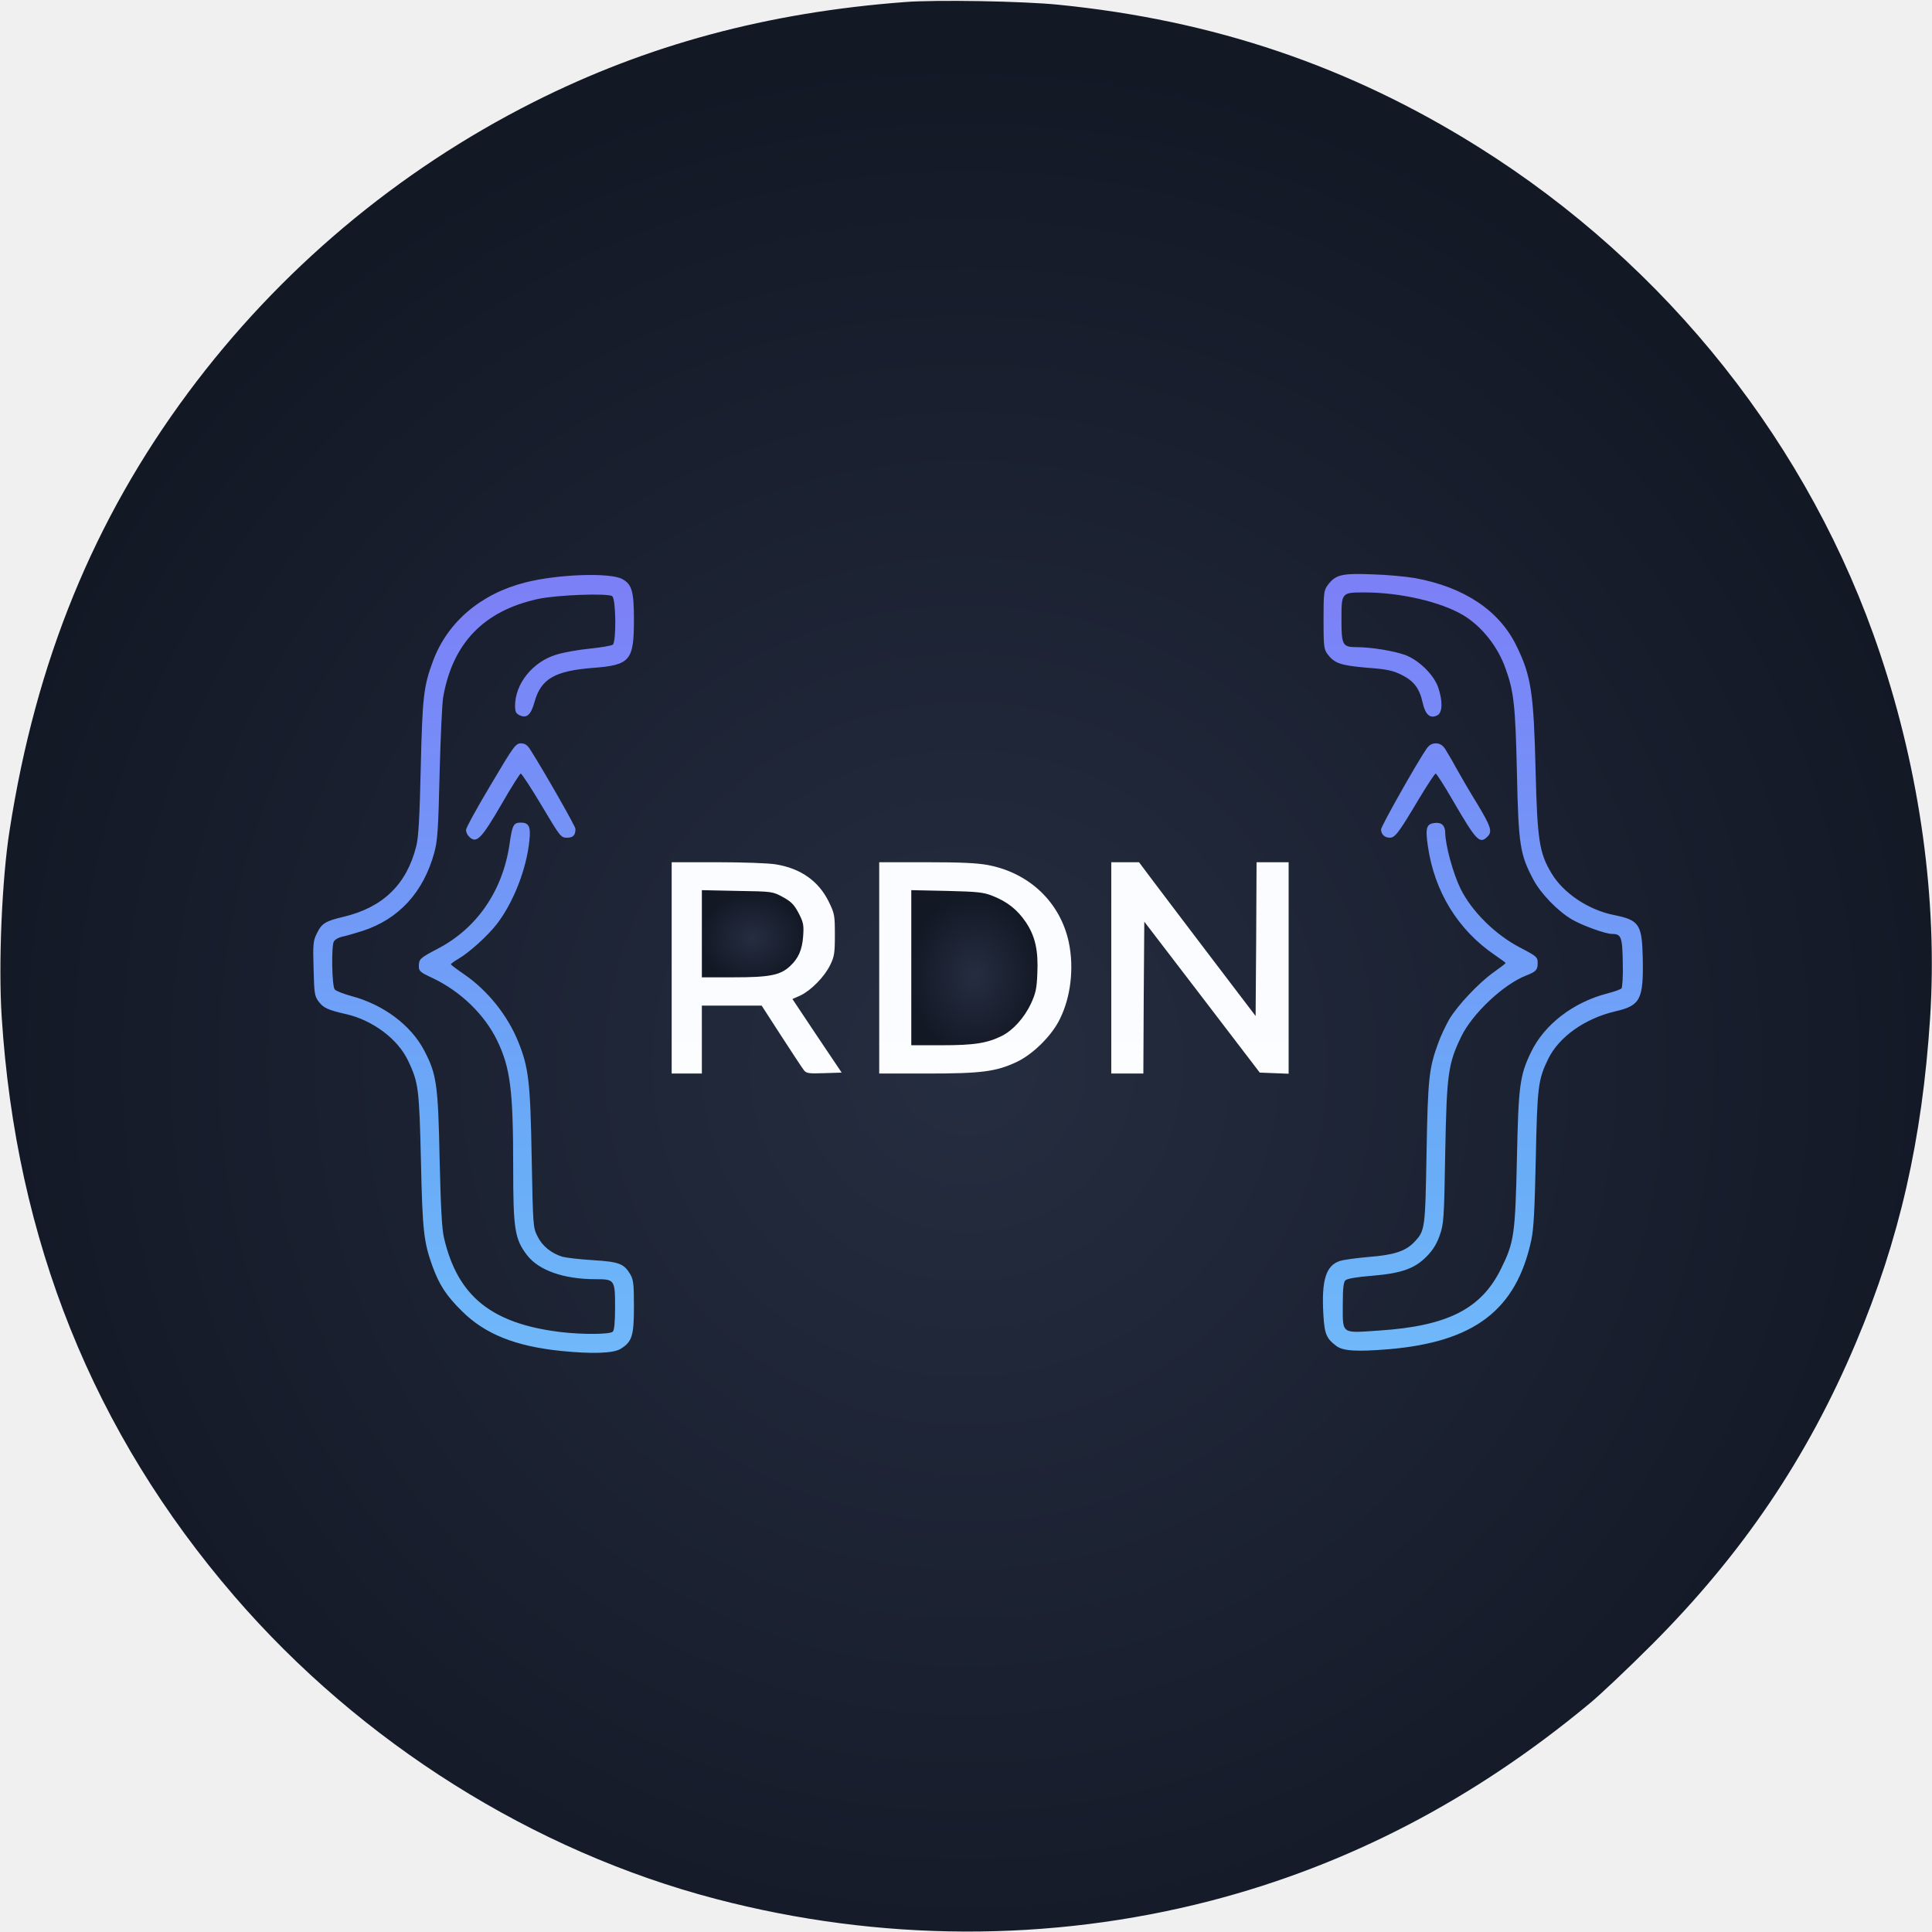
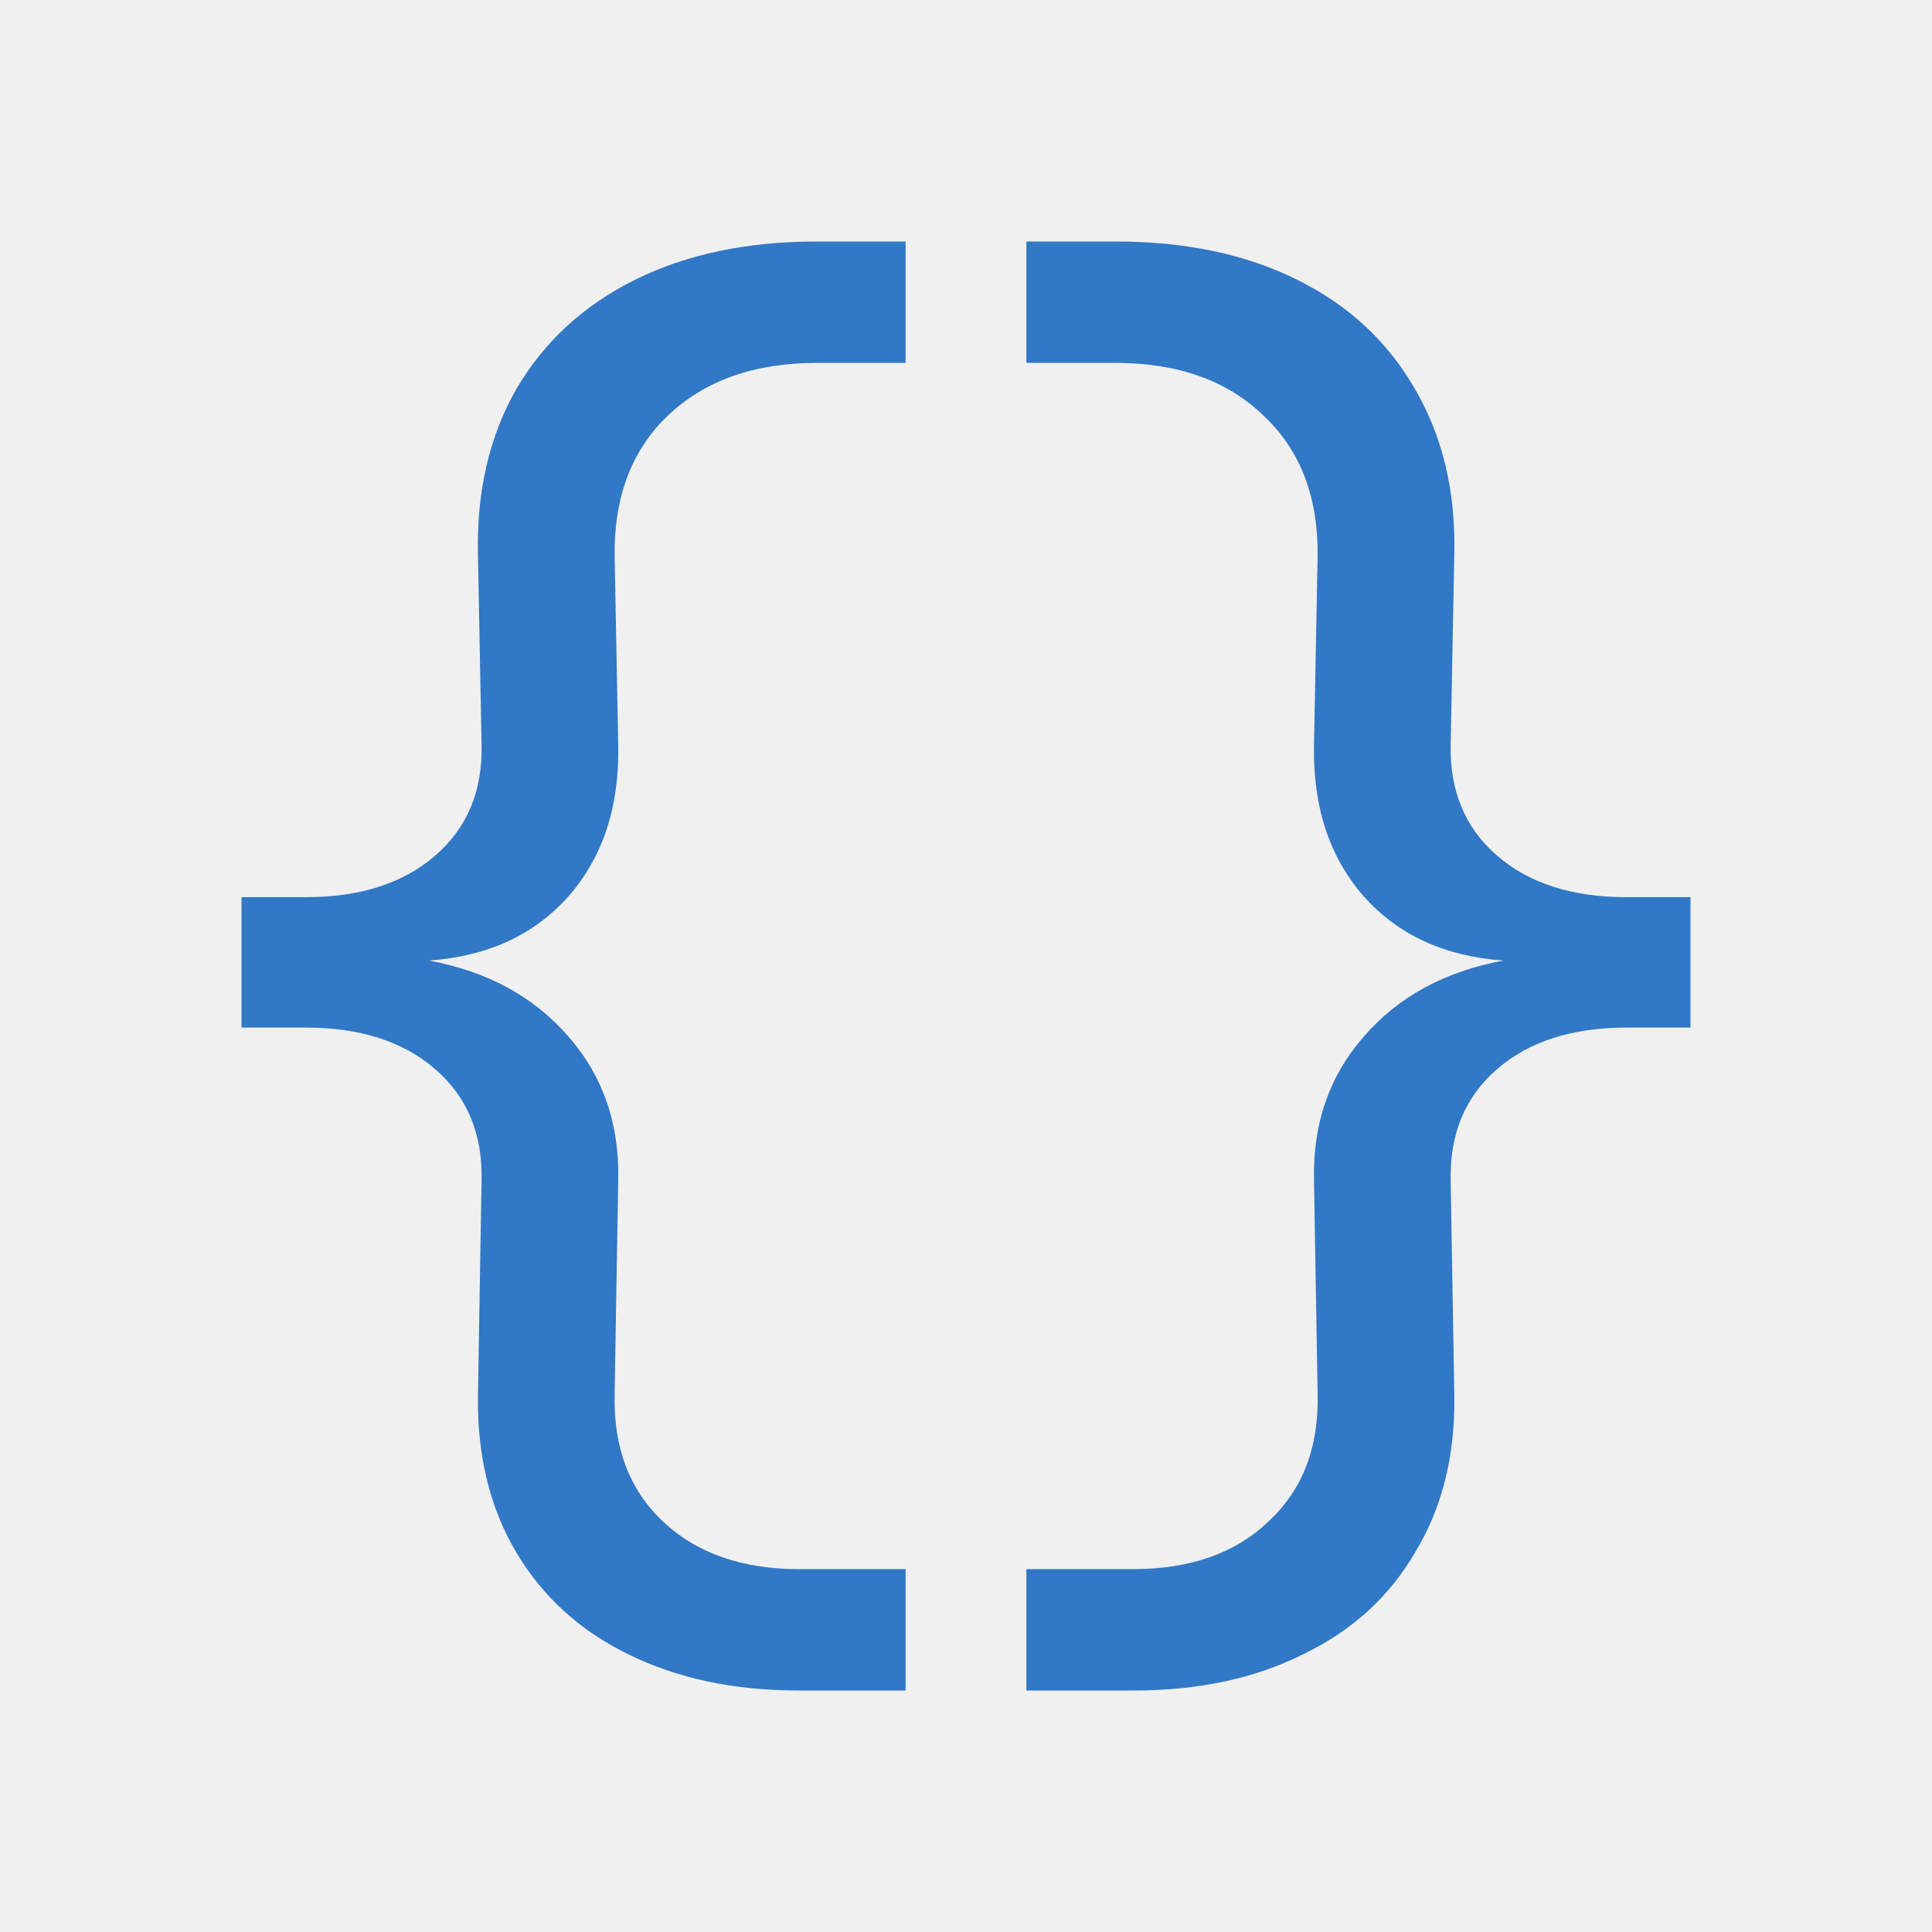
- <svg xmlns="http://www.w3.org/2000/svg" version="1.0" width="16" height="16" viewBox="0 0 1024 1024" preserveAspectRatio="xMidYMid meet">
-   <defs>
-     <radialGradient id="bgGrad" cx="50%" cy="45%" r="52%">
-       <stop offset="0%" stop-color="#252d40" />
-       <stop offset="100%" stop-color="#131825" />
-     </radialGradient>
-     <linearGradient id="braceGrad" x1="0" y1="0" x2="0" y2="1">
-       <stop offset="0%" stop-color="#7ad4ff" />
-       <stop offset="40%" stop-color="#6aabf7" />
-       <stop offset="100%" stop-color="#8b5cf6" />
-     </linearGradient>
-     <filter id="neonGlow" x="-15%" y="-15%" width="130%" height="130%">
-       <feGaussianBlur in="SourceGraphic" stdDeviation="12" result="blur1" />
-       <feGaussianBlur in="SourceGraphic" stdDeviation="25" result="blur2" />
-       <feGaussianBlur in="SourceGraphic" stdDeviation="4" result="blur3" />
-       <feMerge>
-         <feMergeNode in="blur2" />
-         <feMergeNode in="blur1" />
-         <feMergeNode in="blur3" />
-         <feMergeNode in="SourceGraphic" />
-       </feMerge>
-     </filter>
-     <filter id="circleShadow" x="-5%" y="-3%" width="110%" height="110%">
-       <feDropShadow dx="0" dy="2" stdDeviation="6" flood-color="#000" flood-opacity="0.3" />
-     </filter>
-   </defs>
-   <g transform="translate(0,1024) scale(0.1,-0.1)">
-     <circle cx="5120" cy="5100" r="4450" fill="url(#braceGrad)" filter="url(#neonGlow)" />
-   </g>
-   <rect x="340" y="440" width="345" height="150" rx="8" fill="#ffffff" opacity="0.97" />
-   <g transform="translate(0,1024) scale(0.1,-0.1)" fill="url(#bgGrad)" stroke="none">
-     <path d="M4795 10229 c-729 -55 -1366 -227 -1967 -530 -722 -364 -1350 -893 -1830 -1539 -502 -676 -808 -1425 -947 -2320 -41 -257 -60 -714 -42 -990 76 -1185 485 -2202 1233 -3070 670 -777 1585 -1352 2553 -1605 868 -227 1769 -230 2620 -10 729 189 1396 536 2010 1046 55 45 204 186 331 313 480 481 824 990 1081 1600 231 547 351 1076 393 1721 40 623 -53 1297 -265 1930 -368 1101 -1128 2059 -2131 2687 -683 428 -1402 671 -2225 753 -187 19 -650 27 -814 14z m-1497 -3058 c51 -28 62 -64 62 -216 0 -217 -20 -240 -218 -255 -202 -16 -275 -58 -309 -181 -19 -68 -41 -88 -79 -70 -19 9 -24 18 -24 50 0 117 93 233 218 271 37 12 117 26 177 32 61 6 116 16 123 21 19 15 17 241 -3 257 -21 17 -295 7 -395 -15 -286 -63 -451 -234 -501 -520 -6 -33 -14 -215 -19 -405 -7 -300 -11 -355 -28 -419 -58 -211 -188 -352 -380 -415 -42 -13 -92 -28 -110 -31 -18 -4 -37 -15 -43 -26 -13 -26 -10 -234 5 -253 6 -8 47 -24 91 -36 168 -45 313 -154 383 -287 66 -126 74 -179 82 -573 6 -256 12 -373 23 -420 72 -310 251 -455 617 -500 117 -14 263 -13 278 2 8 8 12 51 12 129 0 146 -2 149 -103 149 -170 0 -302 47 -364 128 -65 85 -73 138 -73 466 0 409 -15 526 -85 671 -67 138 -193 260 -342 331 -65 30 -73 37 -73 62 0 39 6 44 97 92 210 108 348 308 384 558 14 99 21 112 59 112 43 0 54 -21 46 -94 -15 -152 -85 -330 -173 -444 -48 -62 -146 -151 -205 -185 -21 -12 -38 -25 -38 -28 0 -3 32 -27 70 -53 125 -86 230 -217 287 -358 55 -136 64 -213 71 -613 7 -362 7 -371 31 -418 25 -51 73 -90 132 -108 19 -5 91 -14 161 -18 139 -9 164 -18 198 -74 17 -28 20 -51 20 -172 0 -157 -10 -187 -72 -225 -39 -23 -150 -27 -317 -10 -240 25 -400 89 -522 210 -83 82 -120 138 -157 239 -46 128 -53 188 -61 561 -9 381 -13 413 -68 528 -54 115 -188 215 -329 247 -97 22 -121 33 -147 69 -20 28 -22 45 -25 173 -4 128 -2 147 17 185 26 54 45 66 143 89 208 50 333 171 384 373 12 46 18 148 24 416 9 378 15 433 66 569 77 205 254 355 489 414 172 44 449 53 513 18z m4202 5 c261 -48 447 -172 538 -360 78 -159 91 -250 101 -661 9 -368 20 -437 84 -543 63 -106 196 -195 332 -222 134 -27 148 -49 152 -230 4 -218 -12 -250 -148 -281 -160 -38 -296 -135 -353 -251 -54 -111 -58 -147 -66 -528 -6 -277 -11 -373 -24 -434 -80 -369 -301 -538 -754 -577 -170 -14 -243 -10 -279 17 -53 40 -63 63 -69 169 -10 179 13 256 86 281 19 7 89 16 155 22 133 10 196 31 241 79 57 60 58 67 65 473 7 397 13 448 62 582 13 37 40 93 58 125 44 74 157 194 236 250 35 25 63 46 63 49 0 2 -26 21 -57 42 -195 133 -320 335 -355 577 -14 97 -8 118 36 123 36 5 56 -14 56 -52 1 -66 41 -214 81 -296 59 -120 185 -245 317 -313 88 -46 92 -50 92 -81 0 -37 -9 -46 -60 -66 -120 -46 -286 -202 -345 -324 -70 -145 -77 -197 -85 -616 -6 -358 -8 -378 -30 -440 -16 -45 -37 -78 -70 -111 -64 -64 -133 -88 -290 -101 -77 -6 -130 -15 -139 -24 -10 -9 -14 -42 -14 -129 0 -159 -11 -151 195 -137 361 24 539 115 643 326 70 141 76 180 85 586 8 384 15 439 74 562 71 148 224 266 407 313 35 9 68 21 73 26 5 5 9 66 7 136 -2 138 -8 153 -58 153 -33 0 -158 45 -212 77 -75 44 -166 138 -205 213 -70 132 -78 184 -86 565 -8 352 -16 429 -59 548 -41 119 -126 226 -225 286 -119 71 -334 121 -524 121 -122 0 -122 0 -122 -145 0 -134 6 -145 80 -145 78 0 199 -20 259 -42 73 -28 151 -105 174 -172 24 -72 23 -132 -4 -147 -38 -20 -64 2 -78 64 -17 78 -46 117 -112 150 -47 23 -76 30 -185 38 -138 12 -171 23 -208 72 -19 26 -21 42 -21 182 0 140 2 156 21 182 42 57 73 65 234 59 80 -2 183 -12 230 -20z m-4687 -913 c77 -122 237 -403 237 -416 0 -34 -12 -47 -45 -47 -32 0 -36 5 -134 170 -56 94 -106 170 -111 170 -4 0 -50 -72 -101 -161 -108 -186 -134 -213 -173 -173 -9 8 -16 24 -16 35 0 11 59 119 131 239 122 206 132 220 160 220 22 0 34 -8 52 -37z m4845 10 c10 -16 36 -59 57 -98 21 -38 71 -125 112 -191 76 -126 84 -152 57 -178 -41 -42 -59 -23 -184 192 -45 78 -86 142 -91 142 -4 0 -45 -62 -90 -137 -106 -178 -125 -203 -153 -203 -27 0 -46 18 -46 44 0 17 190 354 242 429 14 19 28 27 48 27 20 0 34 -8 48 -27z m-3548 -614 c133 -21 228 -88 282 -197 31 -63 33 -72 33 -177 0 -97 -3 -116 -25 -160 -30 -62 -101 -134 -157 -161 l-43 -19 130 -195 131 -195 -93 -3 c-82 -3 -95 -1 -108 17 -8 10 -62 92 -119 180 l-104 161 -159 0 -158 0 0 -180 0 -180 -80 0 -80 0 0 560 0 560 243 0 c133 0 271 -5 307 -11z m1127 -4 c220 -42 383 -198 428 -410 28 -134 11 -288 -47 -405 -42 -88 -142 -187 -228 -228 -110 -52 -188 -62 -475 -62 l-255 0 0 560 0 560 249 0 c179 0 271 -4 328 -15z m854 -57 c30 -40 169 -224 309 -408 l255 -335 3 408 2 407 85 0 85 0 0 -560 0 -561 -77 3 -76 3 -149 195 c-82 107 -219 287 -306 400 l-157 205 -3 -402 -2 -403 -85 0 -85 0 0 560 0 560 73 0 74 0 54 -72z" />
-   </g>
-   <g transform="translate(0,1024) scale(0.1,-0.1)" fill="url(#bgGrad)" stroke="none">
-     <path d="M3720 5291 l0 -231 168 0 c189 0 247 11 298 58 46 42 66 88 71 162 4 57 1 72 -24 120 -23 44 -39 61 -83 85 -55 30 -56 30 -242 33 l-188 4 0 -231z" />
-     <path d="M4830 5111 l0 -411 163 0 c171 0 240 11 318 50 59 30 118 96 153 170 25 54 31 80 34 158 6 124 -11 199 -60 273 -45 67 -99 110 -178 141 -48 19 -79 22 -242 26 l-188 4 0 -411z" />
-   </g>
+ <svg xmlns="http://www.w3.org/2000/svg" width="16" height="16" viewBox="0 0 16 16" fill="none">
+   <path d="M3.988 9.778C3.998 9.393 3.87 9.085 3.605 8.855C3.34 8.625 2.983 8.51 2.533 8.51H2V7.43H2.533C2.983 7.43 3.34 7.315 3.605 7.085C3.87 6.855 3.998 6.548 3.988 6.163L3.958 4.58C3.948 4.06 4.055 3.605 4.28 3.215C4.51 2.825 4.838 2.525 5.263 2.315C5.688 2.105 6.188 2 6.763 2H7.5V3.005H6.77C6.25 3.005 5.838 3.15 5.533 3.44C5.233 3.725 5.085 4.112 5.09 4.603L5.12 6.17C5.13 6.68 4.993 7.098 4.708 7.423C4.423 7.743 4.038 7.92 3.553 7.955C4.038 8.045 4.423 8.255 4.708 8.585C4.993 8.91 5.13 9.305 5.12 9.77L5.09 11.547C5.08 11.988 5.213 12.338 5.488 12.598C5.768 12.863 6.145 12.995 6.62 12.995H7.5V14H6.613C6.078 14 5.608 13.9 5.203 13.7C4.803 13.505 4.493 13.223 4.273 12.852C4.058 12.488 3.953 12.06 3.958 11.57L3.988 9.778Z" fill="#3178c6" />
+   <path d="M12.014 9.778C12.005 9.393 12.132 9.085 12.397 8.855C12.662 8.625 13.02 8.51 13.47 8.51H14V7.43H13.47C13.02 7.43 12.662 7.315 12.397 7.085C12.132 6.855 12.005 6.548 12.014 6.163L12.044 4.58C12.055 4.06 11.944 3.605 11.714 3.215C11.489 2.825 11.165 2.525 10.739 2.315C10.315 2.105 9.815 2 9.24 2H8.5V3.005H9.232C9.752 3.005 10.162 3.15 10.462 3.44C10.767 3.725 10.917 4.112 10.912 4.603L10.882 6.17C10.872 6.68 11.009 7.098 11.294 7.423C11.579 7.743 11.964 7.92 12.45 7.955C11.964 8.045 11.579 8.255 11.294 8.585C11.009 8.91 10.872 9.305 10.882 9.77L10.912 11.547C10.922 11.988 10.787 12.338 10.507 12.598C10.232 12.863 9.857 12.995 9.382 12.995H8.5V14H9.39C9.925 14 10.392 13.9 10.792 13.7C11.197 13.505 11.507 13.223 11.722 12.852C11.942 12.488 12.05 12.06 12.044 11.57L12.014 9.778Z" fill="#3178c6" />
</svg>
